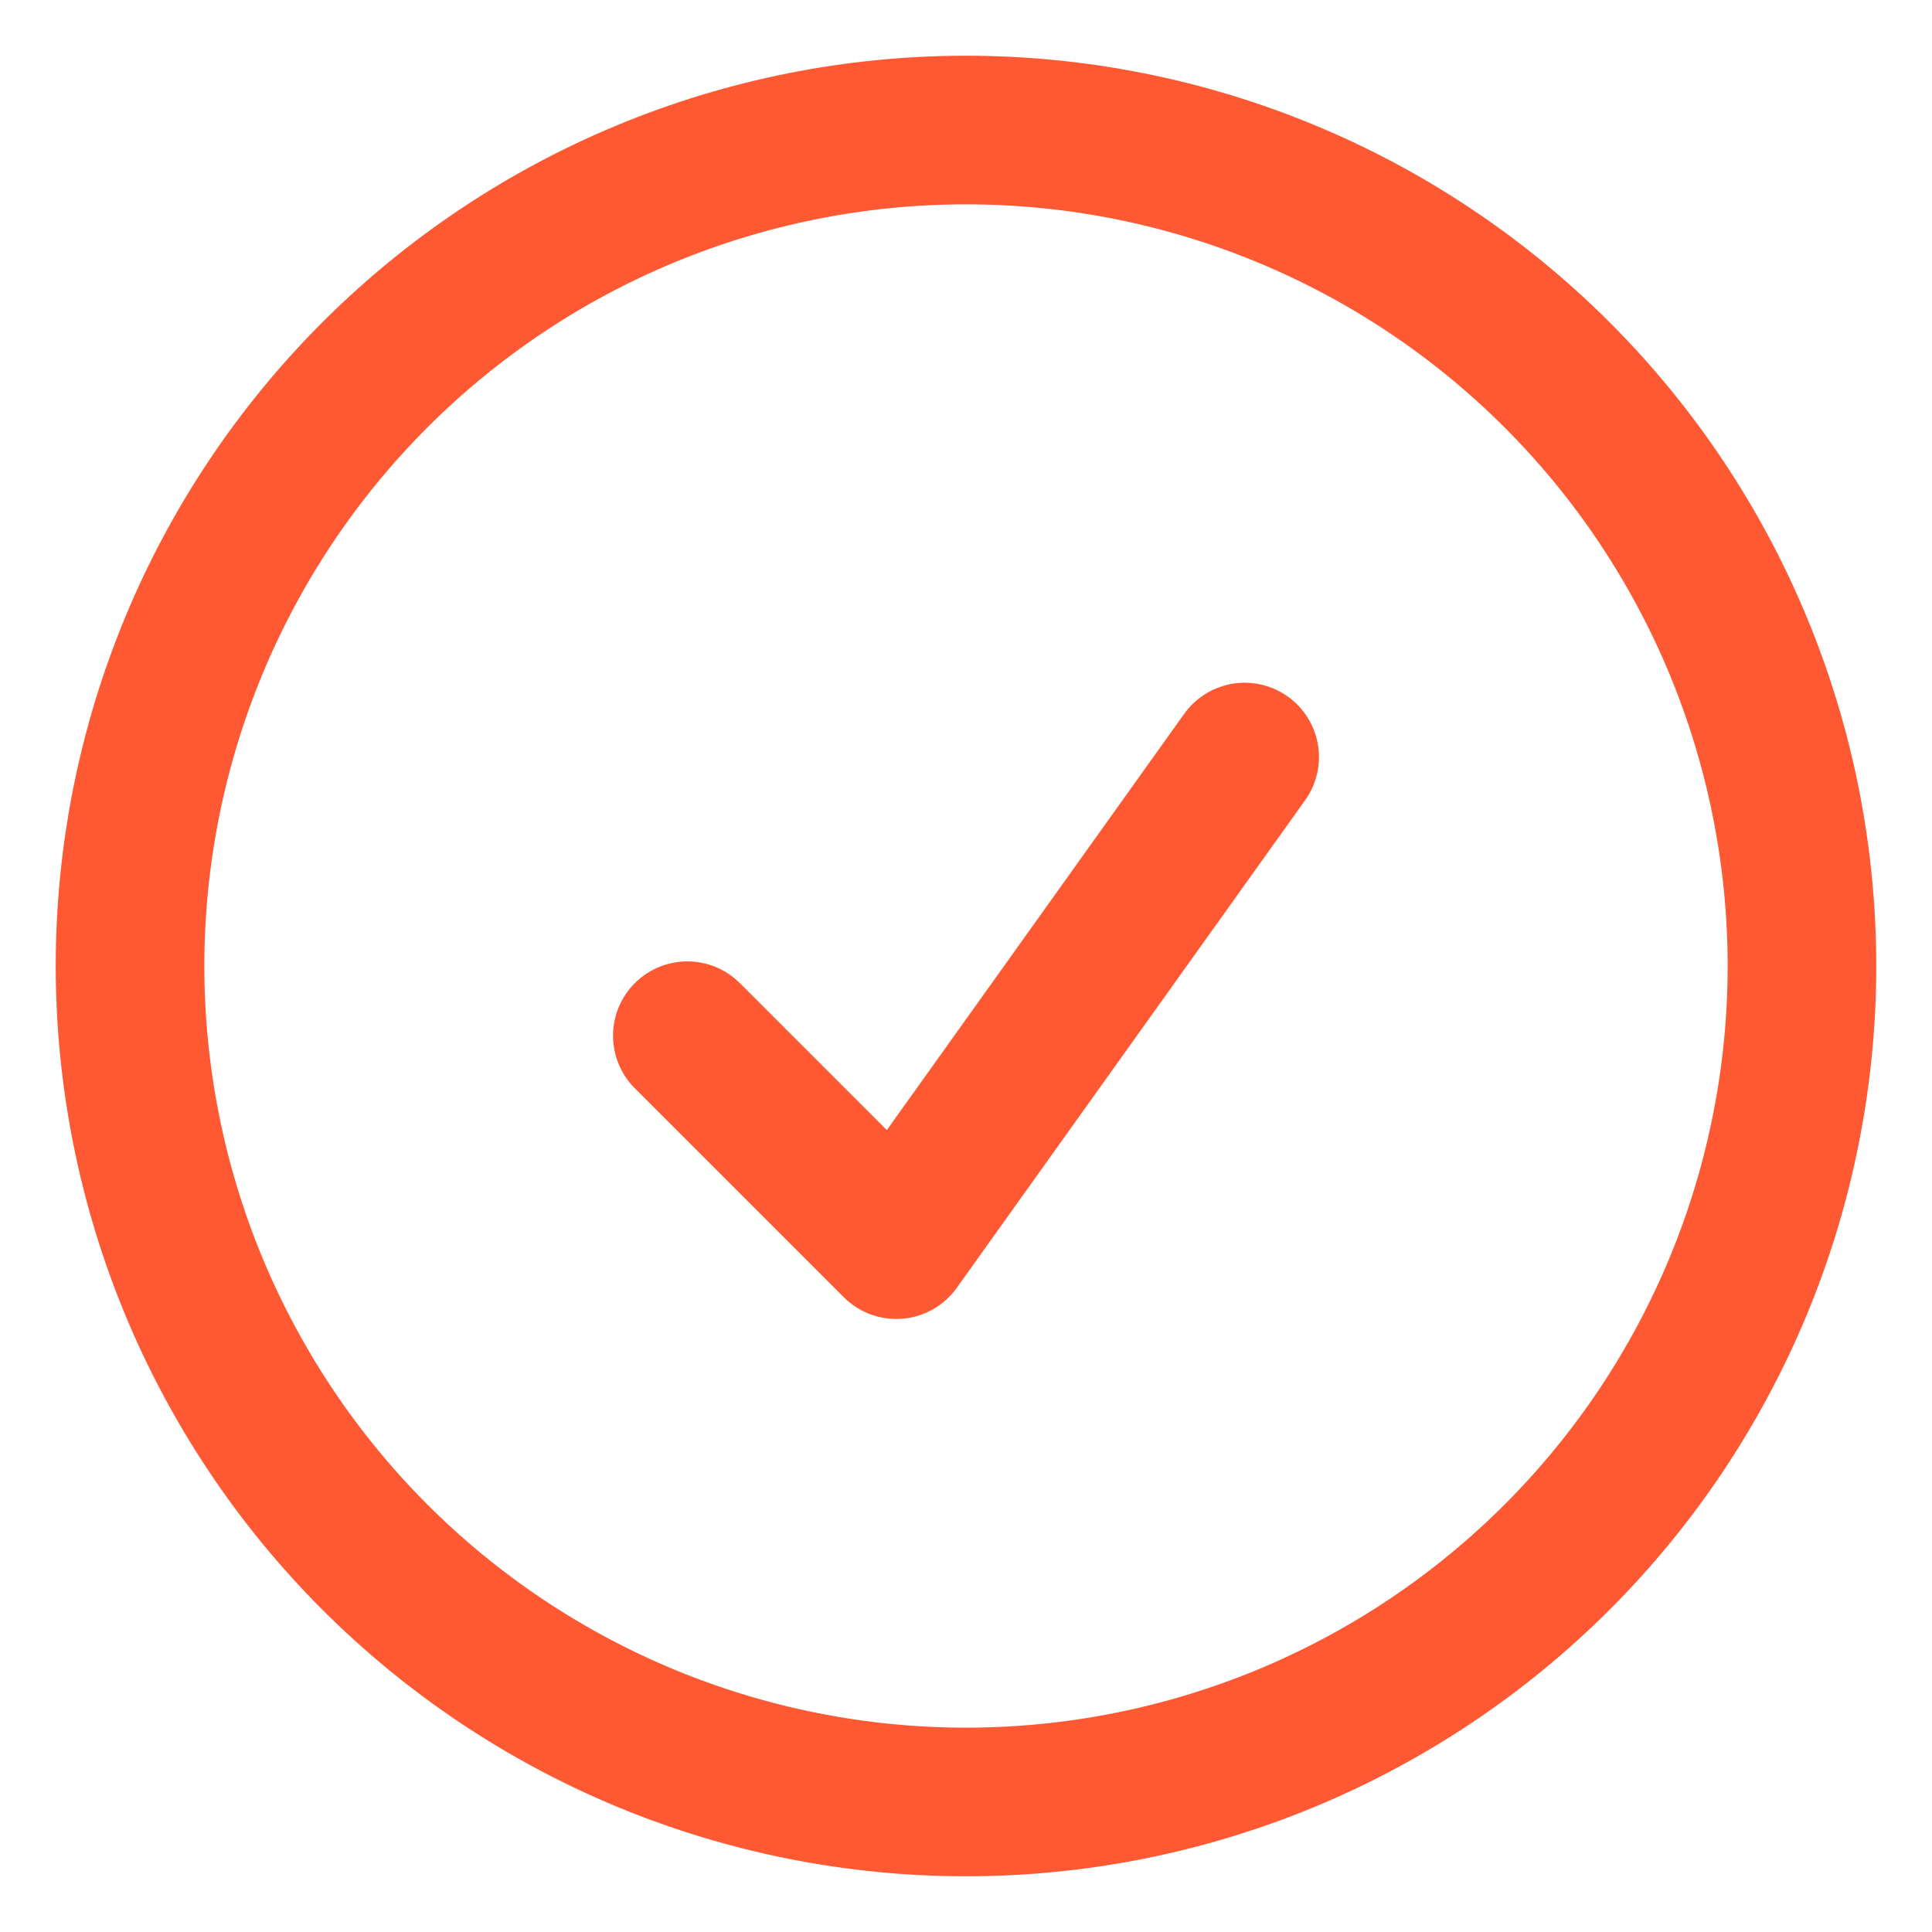
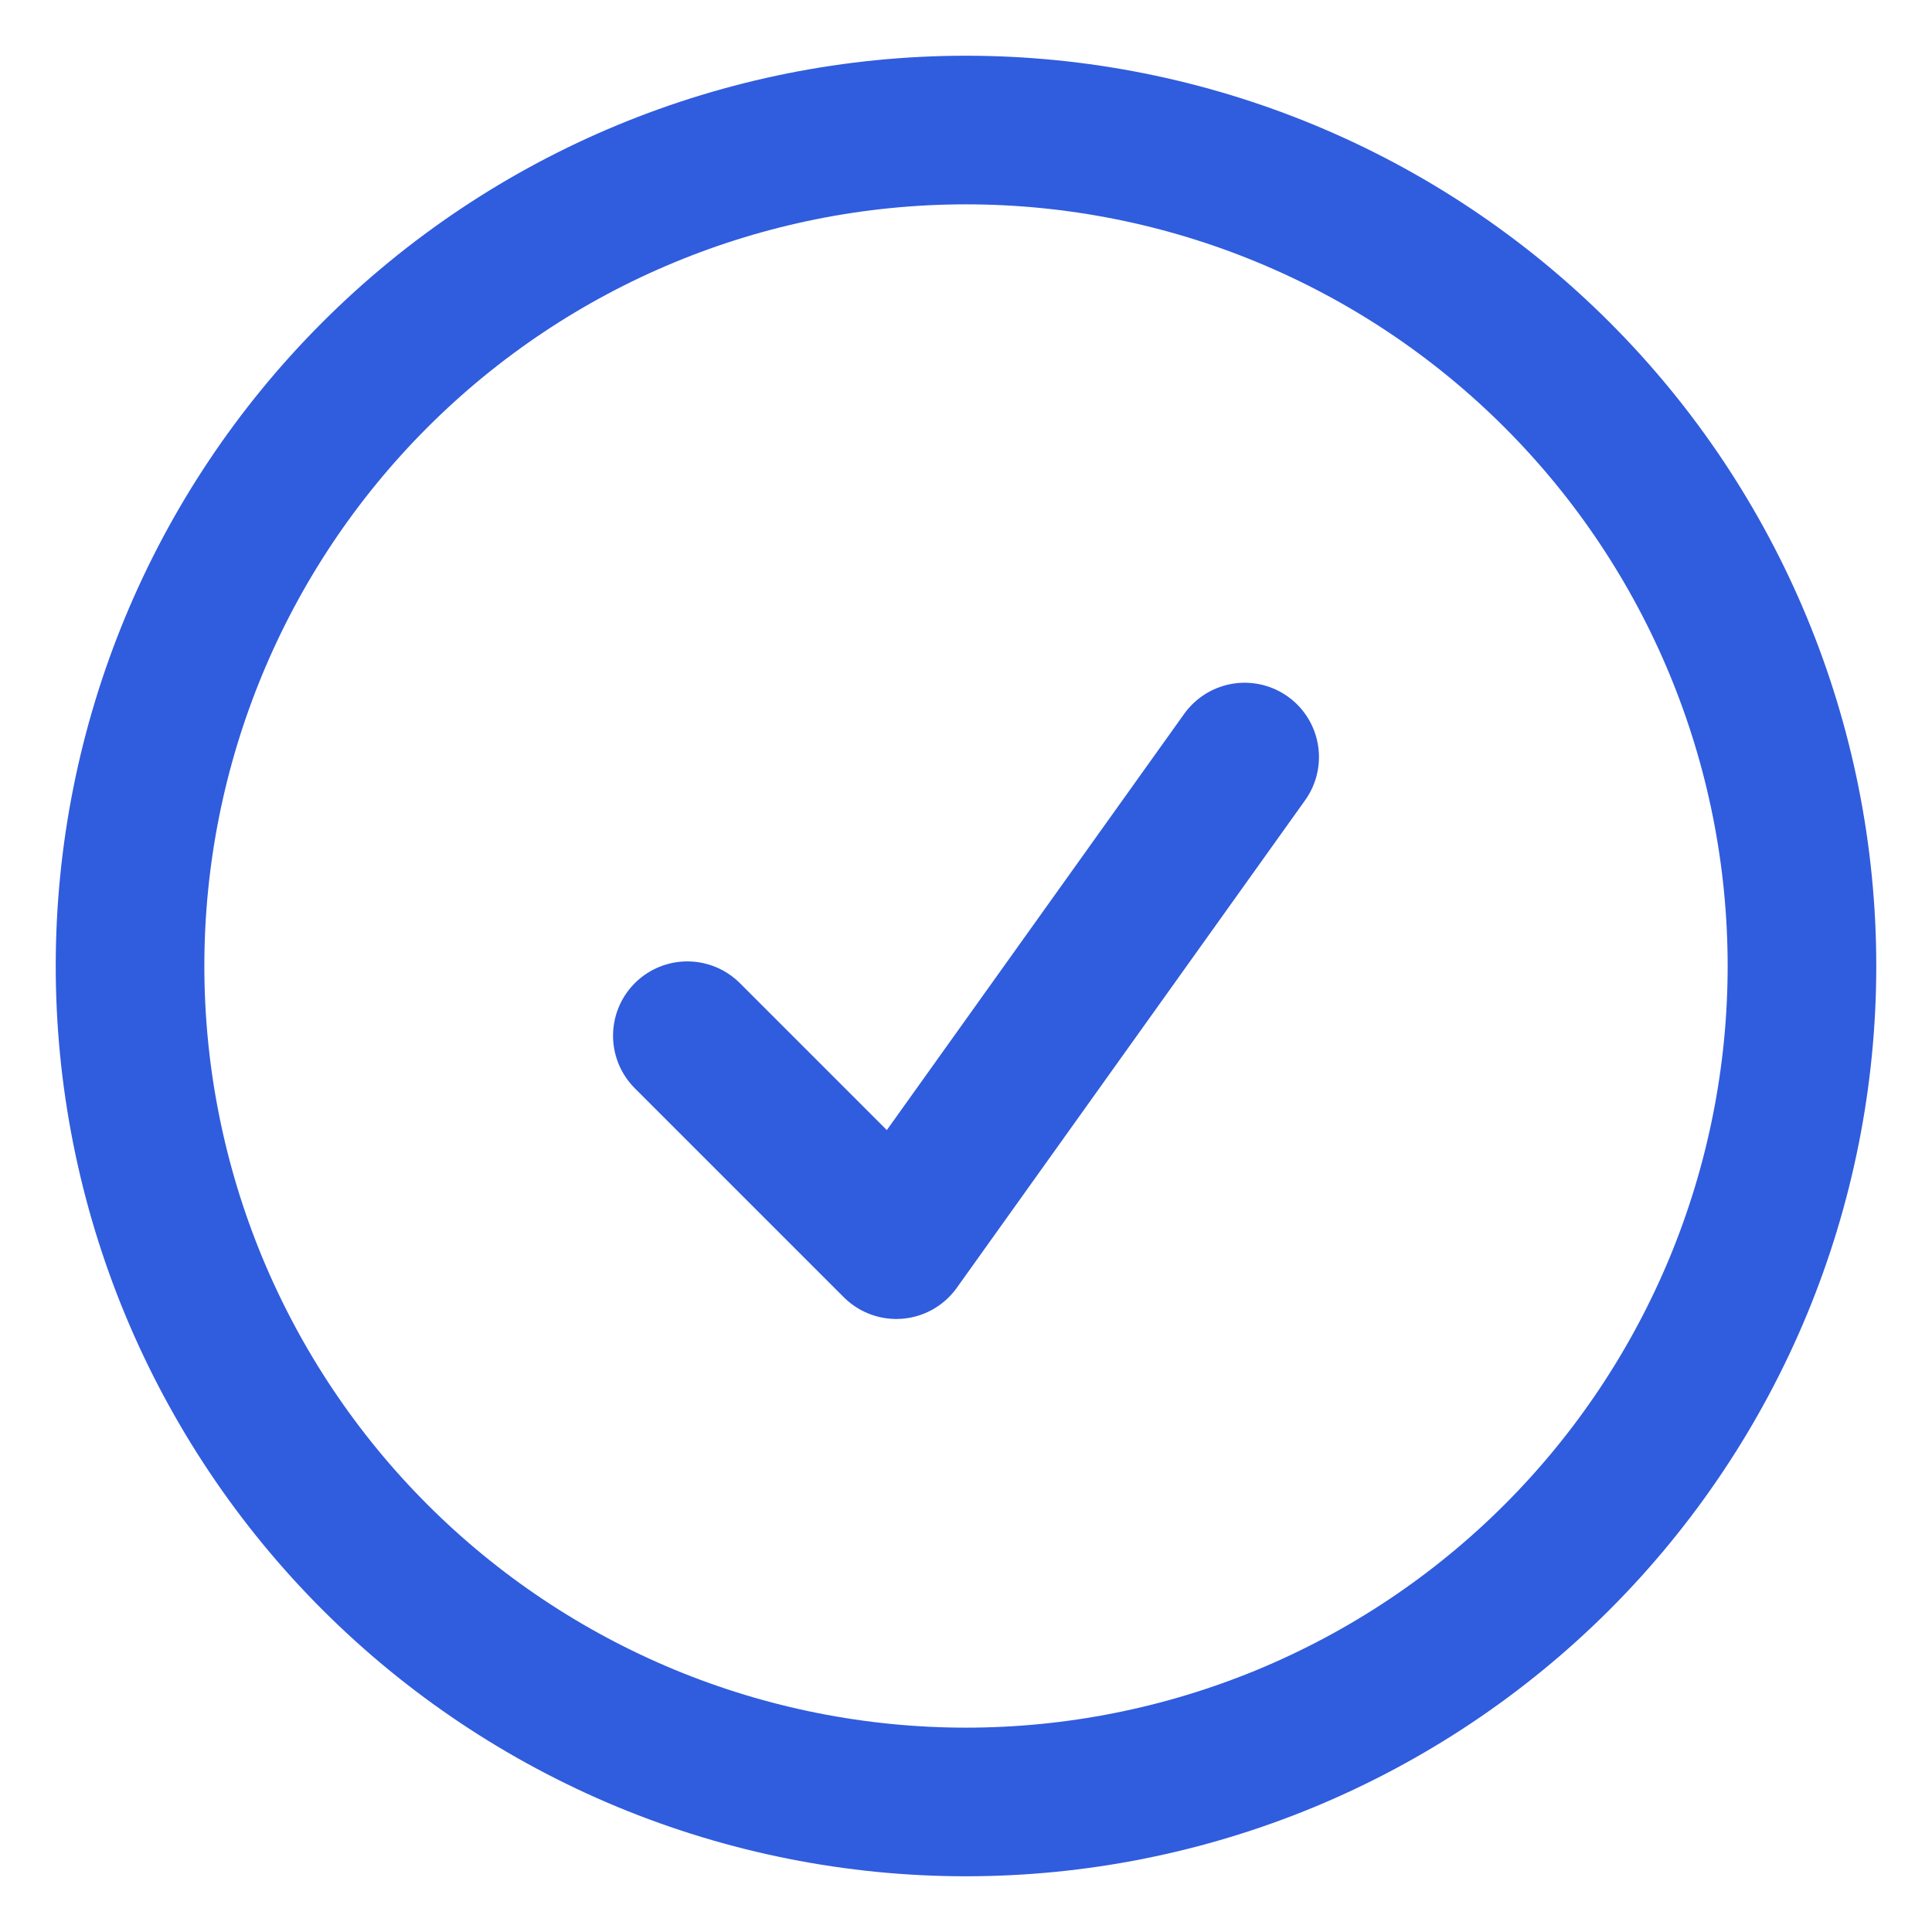
<svg xmlns="http://www.w3.org/2000/svg" width="26" height="26" viewBox="0 0 26 26" fill="none">
-   <path d="M9.25 13.938L12.062 16.75L16.75 10.188M24.25 13C24.25 14.477 23.959 15.94 23.394 17.305C22.828 18.67 22 19.91 20.955 20.955C19.91 22 18.67 22.828 17.305 23.394C15.94 23.959 14.477 24.25 13 24.25C11.523 24.25 10.06 23.959 8.695 23.394C7.33 22.828 6.09 22 5.045 20.955C4 19.91 3.172 18.67 2.606 17.305C2.041 15.94 1.75 14.477 1.75 13C1.75 10.016 2.935 7.155 5.045 5.045C7.155 2.935 10.016 1.75 13 1.75C15.984 1.75 18.845 2.935 20.955 5.045C23.065 7.155 24.25 10.016 24.25 13Z" stroke="#FE5933" stroke-width="2" stroke-linecap="round" stroke-linejoin="round" />
+   <path d="M9.25 13.938L12.062 16.75L16.75 10.188M24.25 13C24.25 14.477 23.959 15.94 23.394 17.305C22.828 18.67 22 19.91 20.955 20.955C19.91 22 18.67 22.828 17.305 23.394C15.94 23.959 14.477 24.25 13 24.25C11.523 24.25 10.06 23.959 8.695 23.394C7.33 22.828 6.09 22 5.045 20.955C4 19.91 3.172 18.67 2.606 17.305C2.041 15.94 1.75 14.477 1.75 13C1.75 10.016 2.935 7.155 5.045 5.045C7.155 2.935 10.016 1.75 13 1.75C15.984 1.75 18.845 2.935 20.955 5.045C23.065 7.155 24.25 10.016 24.25 13Z" stroke="#305CDE" stroke-width="2" stroke-linecap="round" stroke-linejoin="round" />
</svg>
